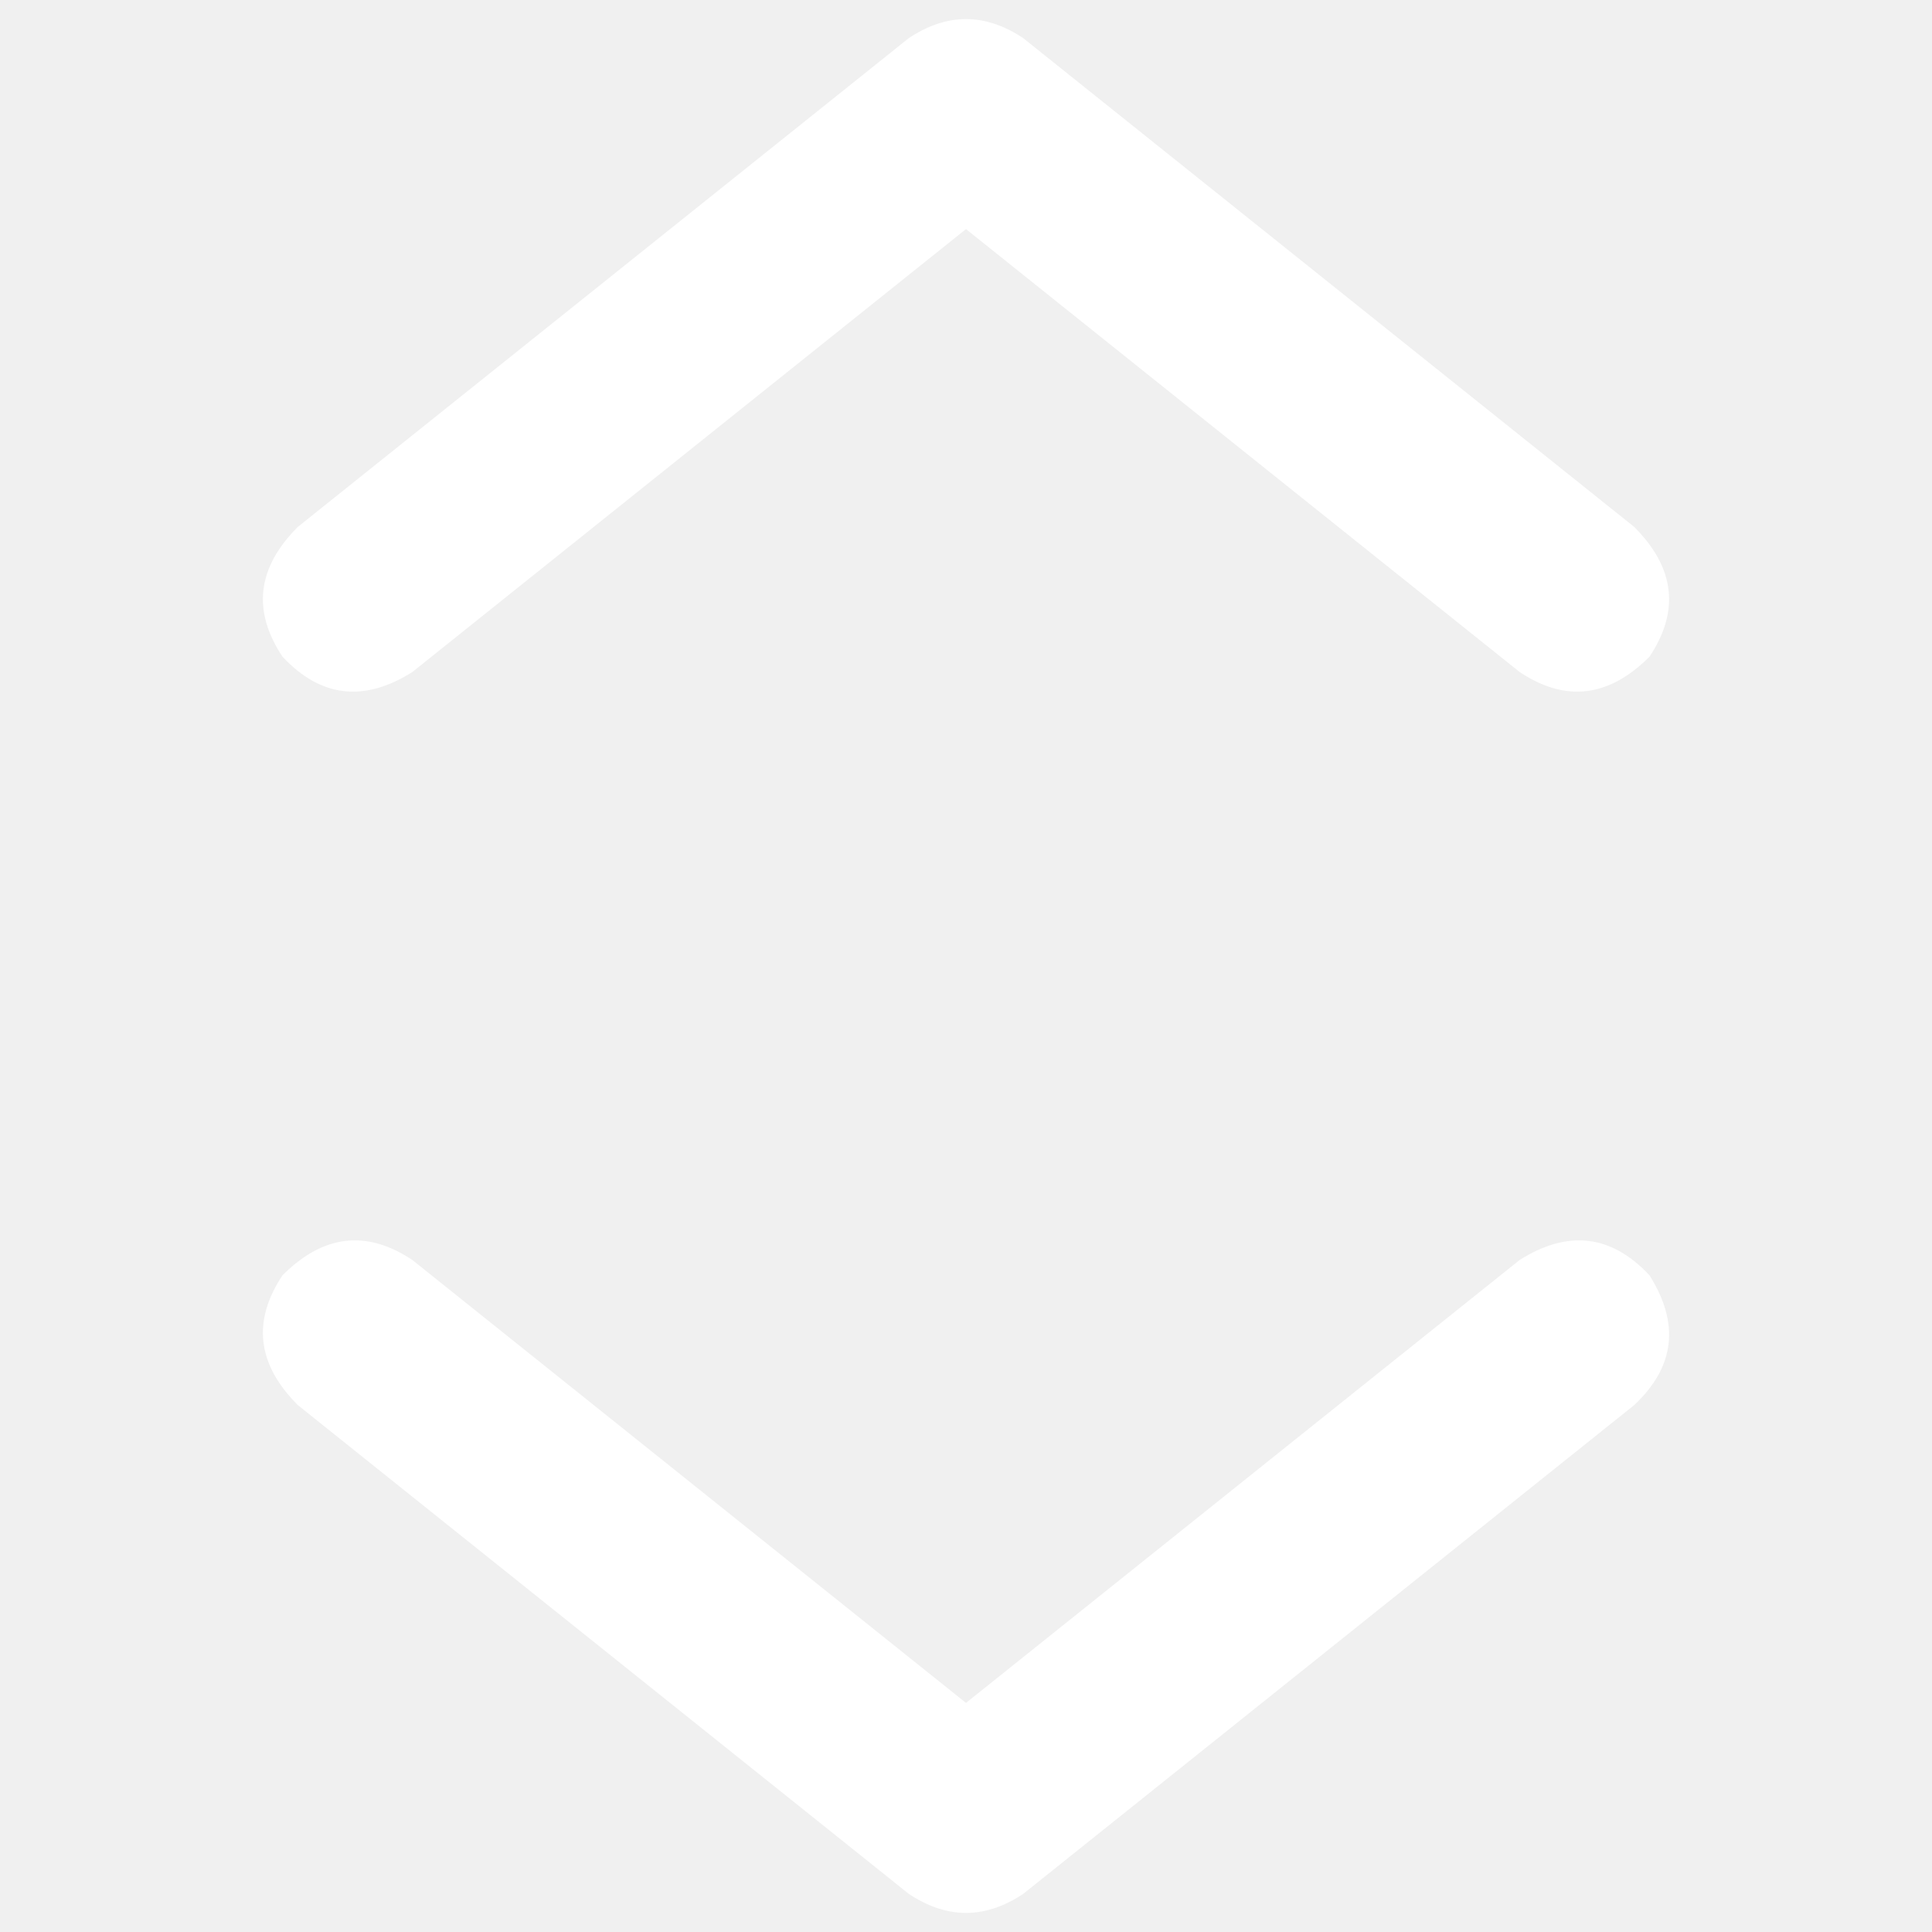
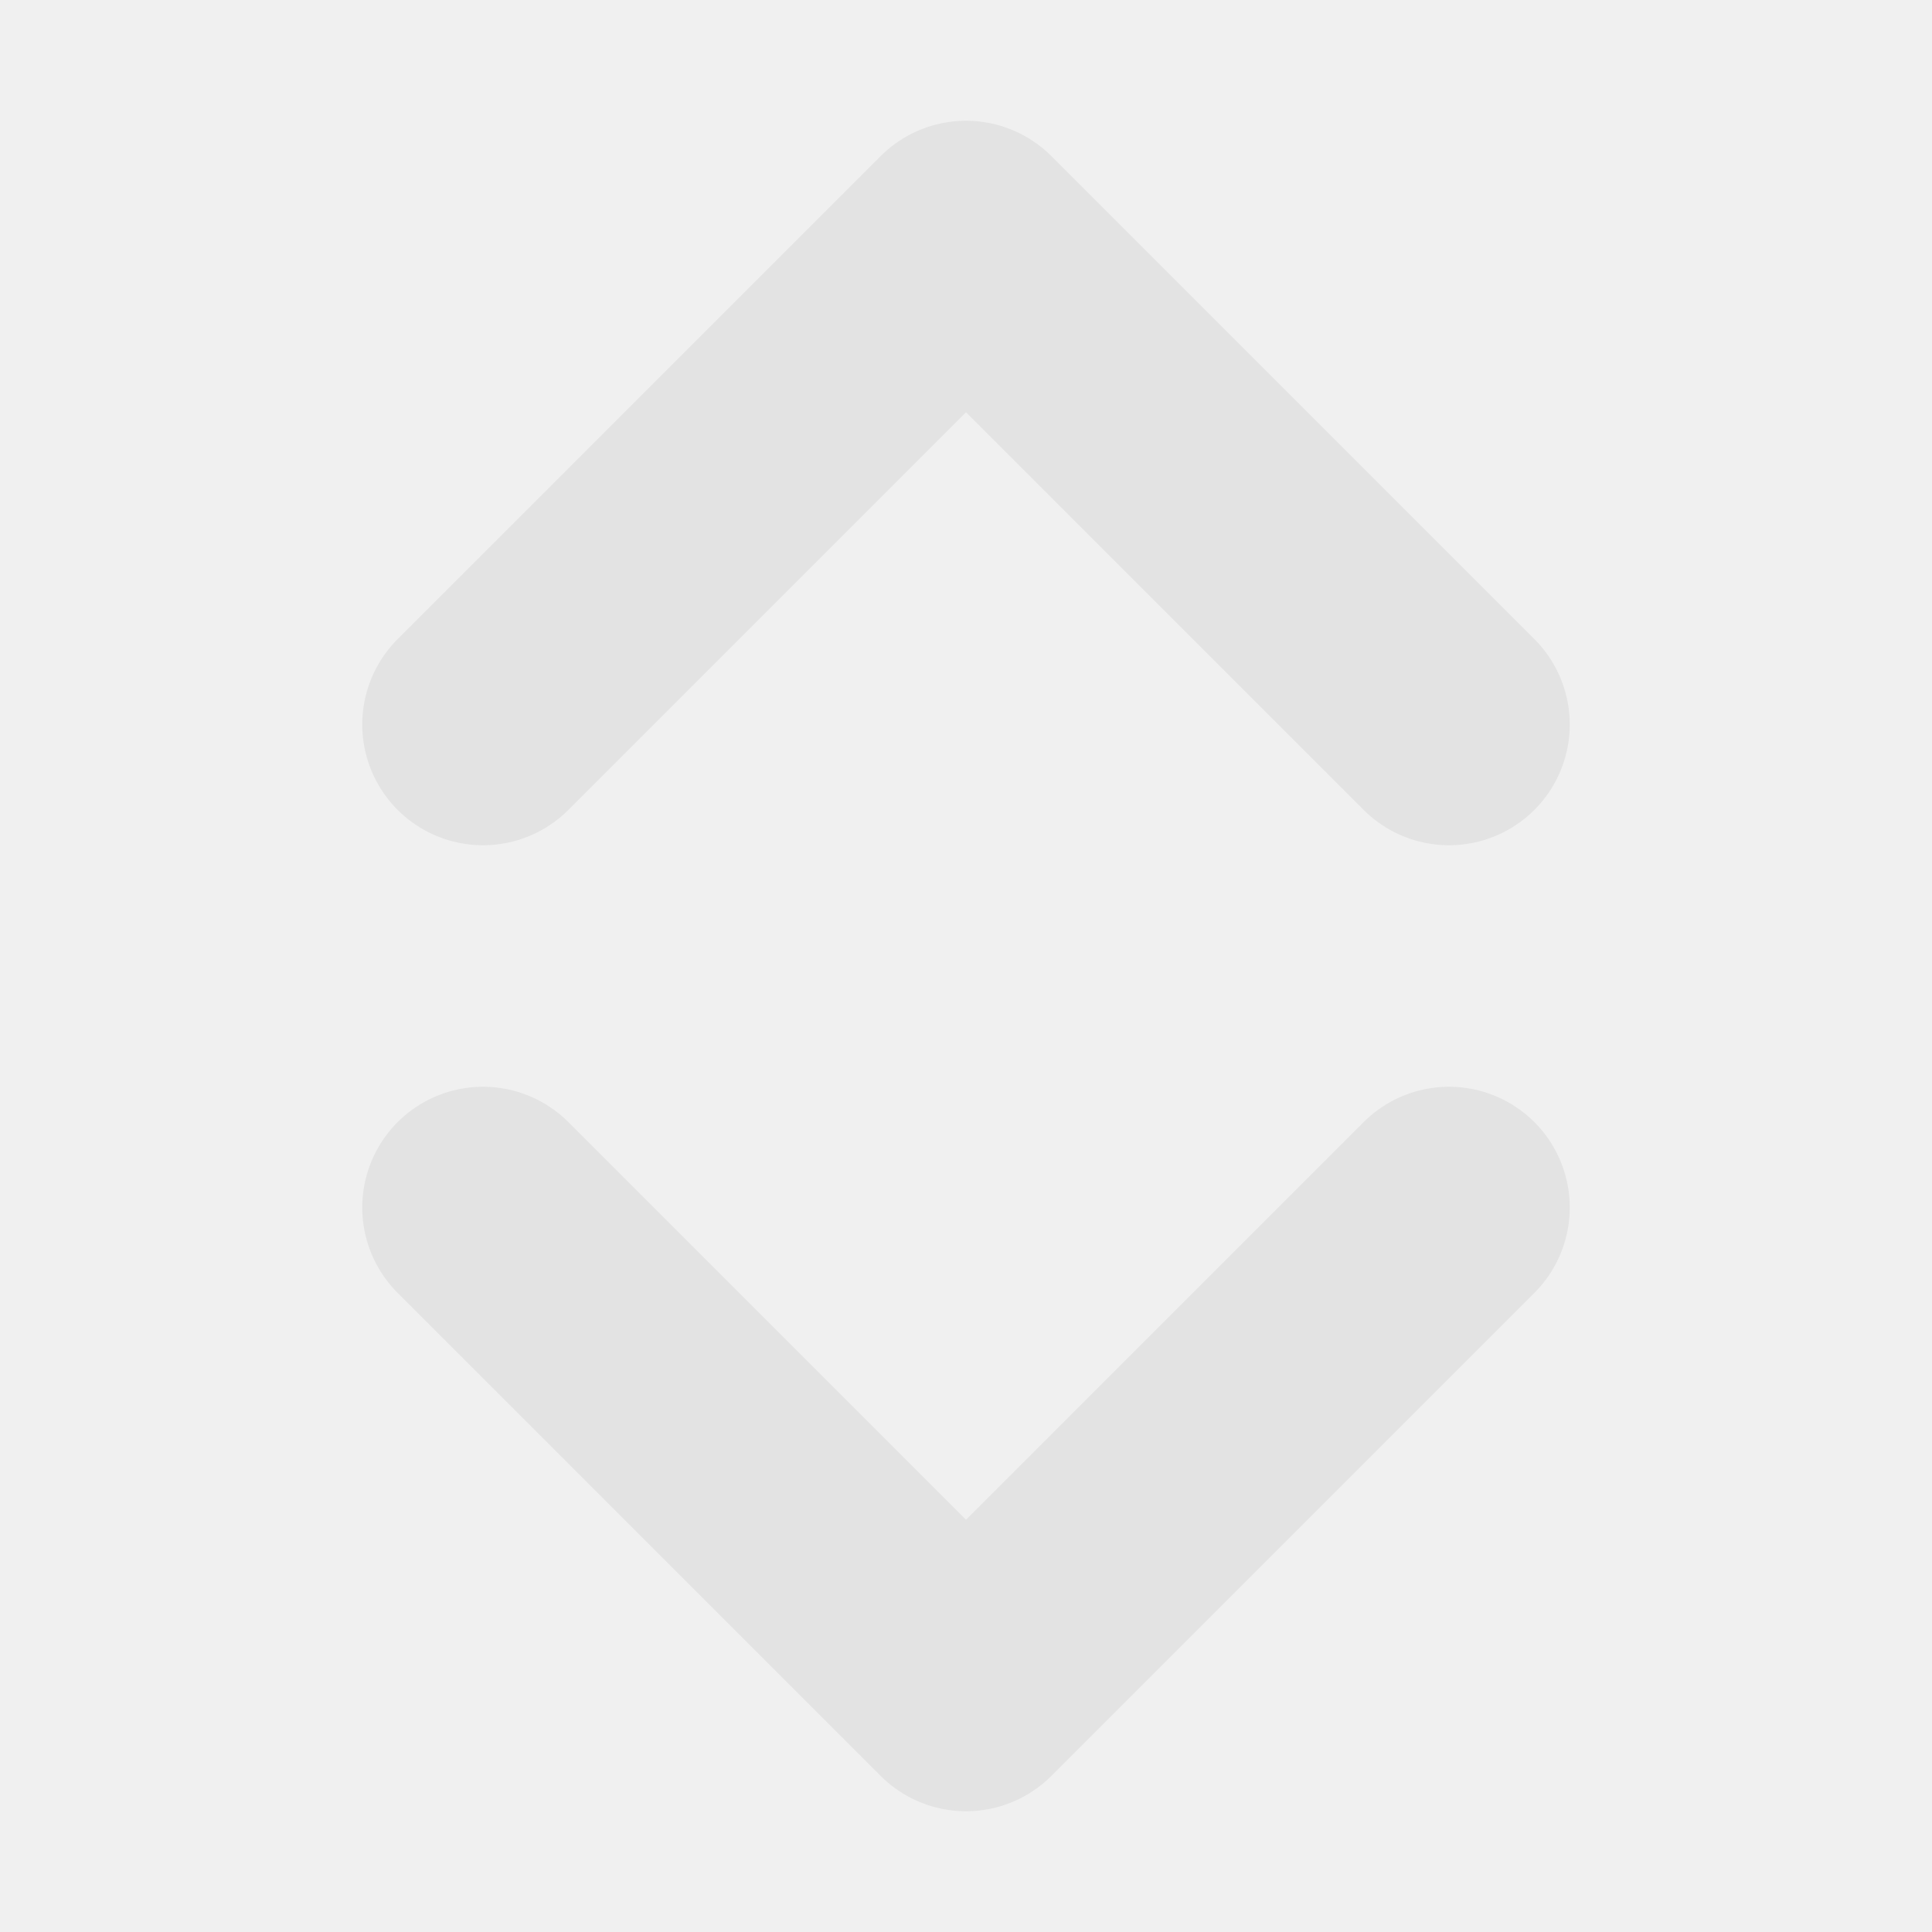
- <svg xmlns="http://www.w3.org/2000/svg" height="512" fill="white" viewBox="0 0 512 512">
-   <path d="M 271.178 501.881 Q 256 512 240.822 501.881 L 78.925 372.364 L 78.925 372.364 Q 62.735 356.174 74.877 337.96 Q 91.067 321.771 109.281 333.913 L 256 451.289 L 256 451.289 L 402.719 333.913 L 402.719 333.913 Q 421.945 321.771 437.123 337.96 Q 449.265 357.186 433.075 372.364 L 271.178 501.881 L 271.178 501.881 Z M 433.075 139.636 Q 449.265 155.826 437.123 174.04 Q 420.933 190.229 402.719 178.087 L 256 60.711 L 256 60.711 L 109.281 178.087 L 109.281 178.087 Q 90.055 190.229 74.877 174.04 Q 62.735 155.826 78.925 139.636 L 240.822 10.119 L 240.822 10.119 Q 256 0 271.178 10.119 L 433.075 139.636 L 433.075 139.636 Z" />
+ <svg xmlns="http://www.w3.org/2000/svg" width="16" height="16">
+   <path fill="none" stroke="#e0e0e0" stroke-linecap="round" stroke-linejoin="round" stroke-opacity=".8" stroke-width="2" d="m4 6 4-4 4 4m0 4-4 4-4-4" />
</svg>
